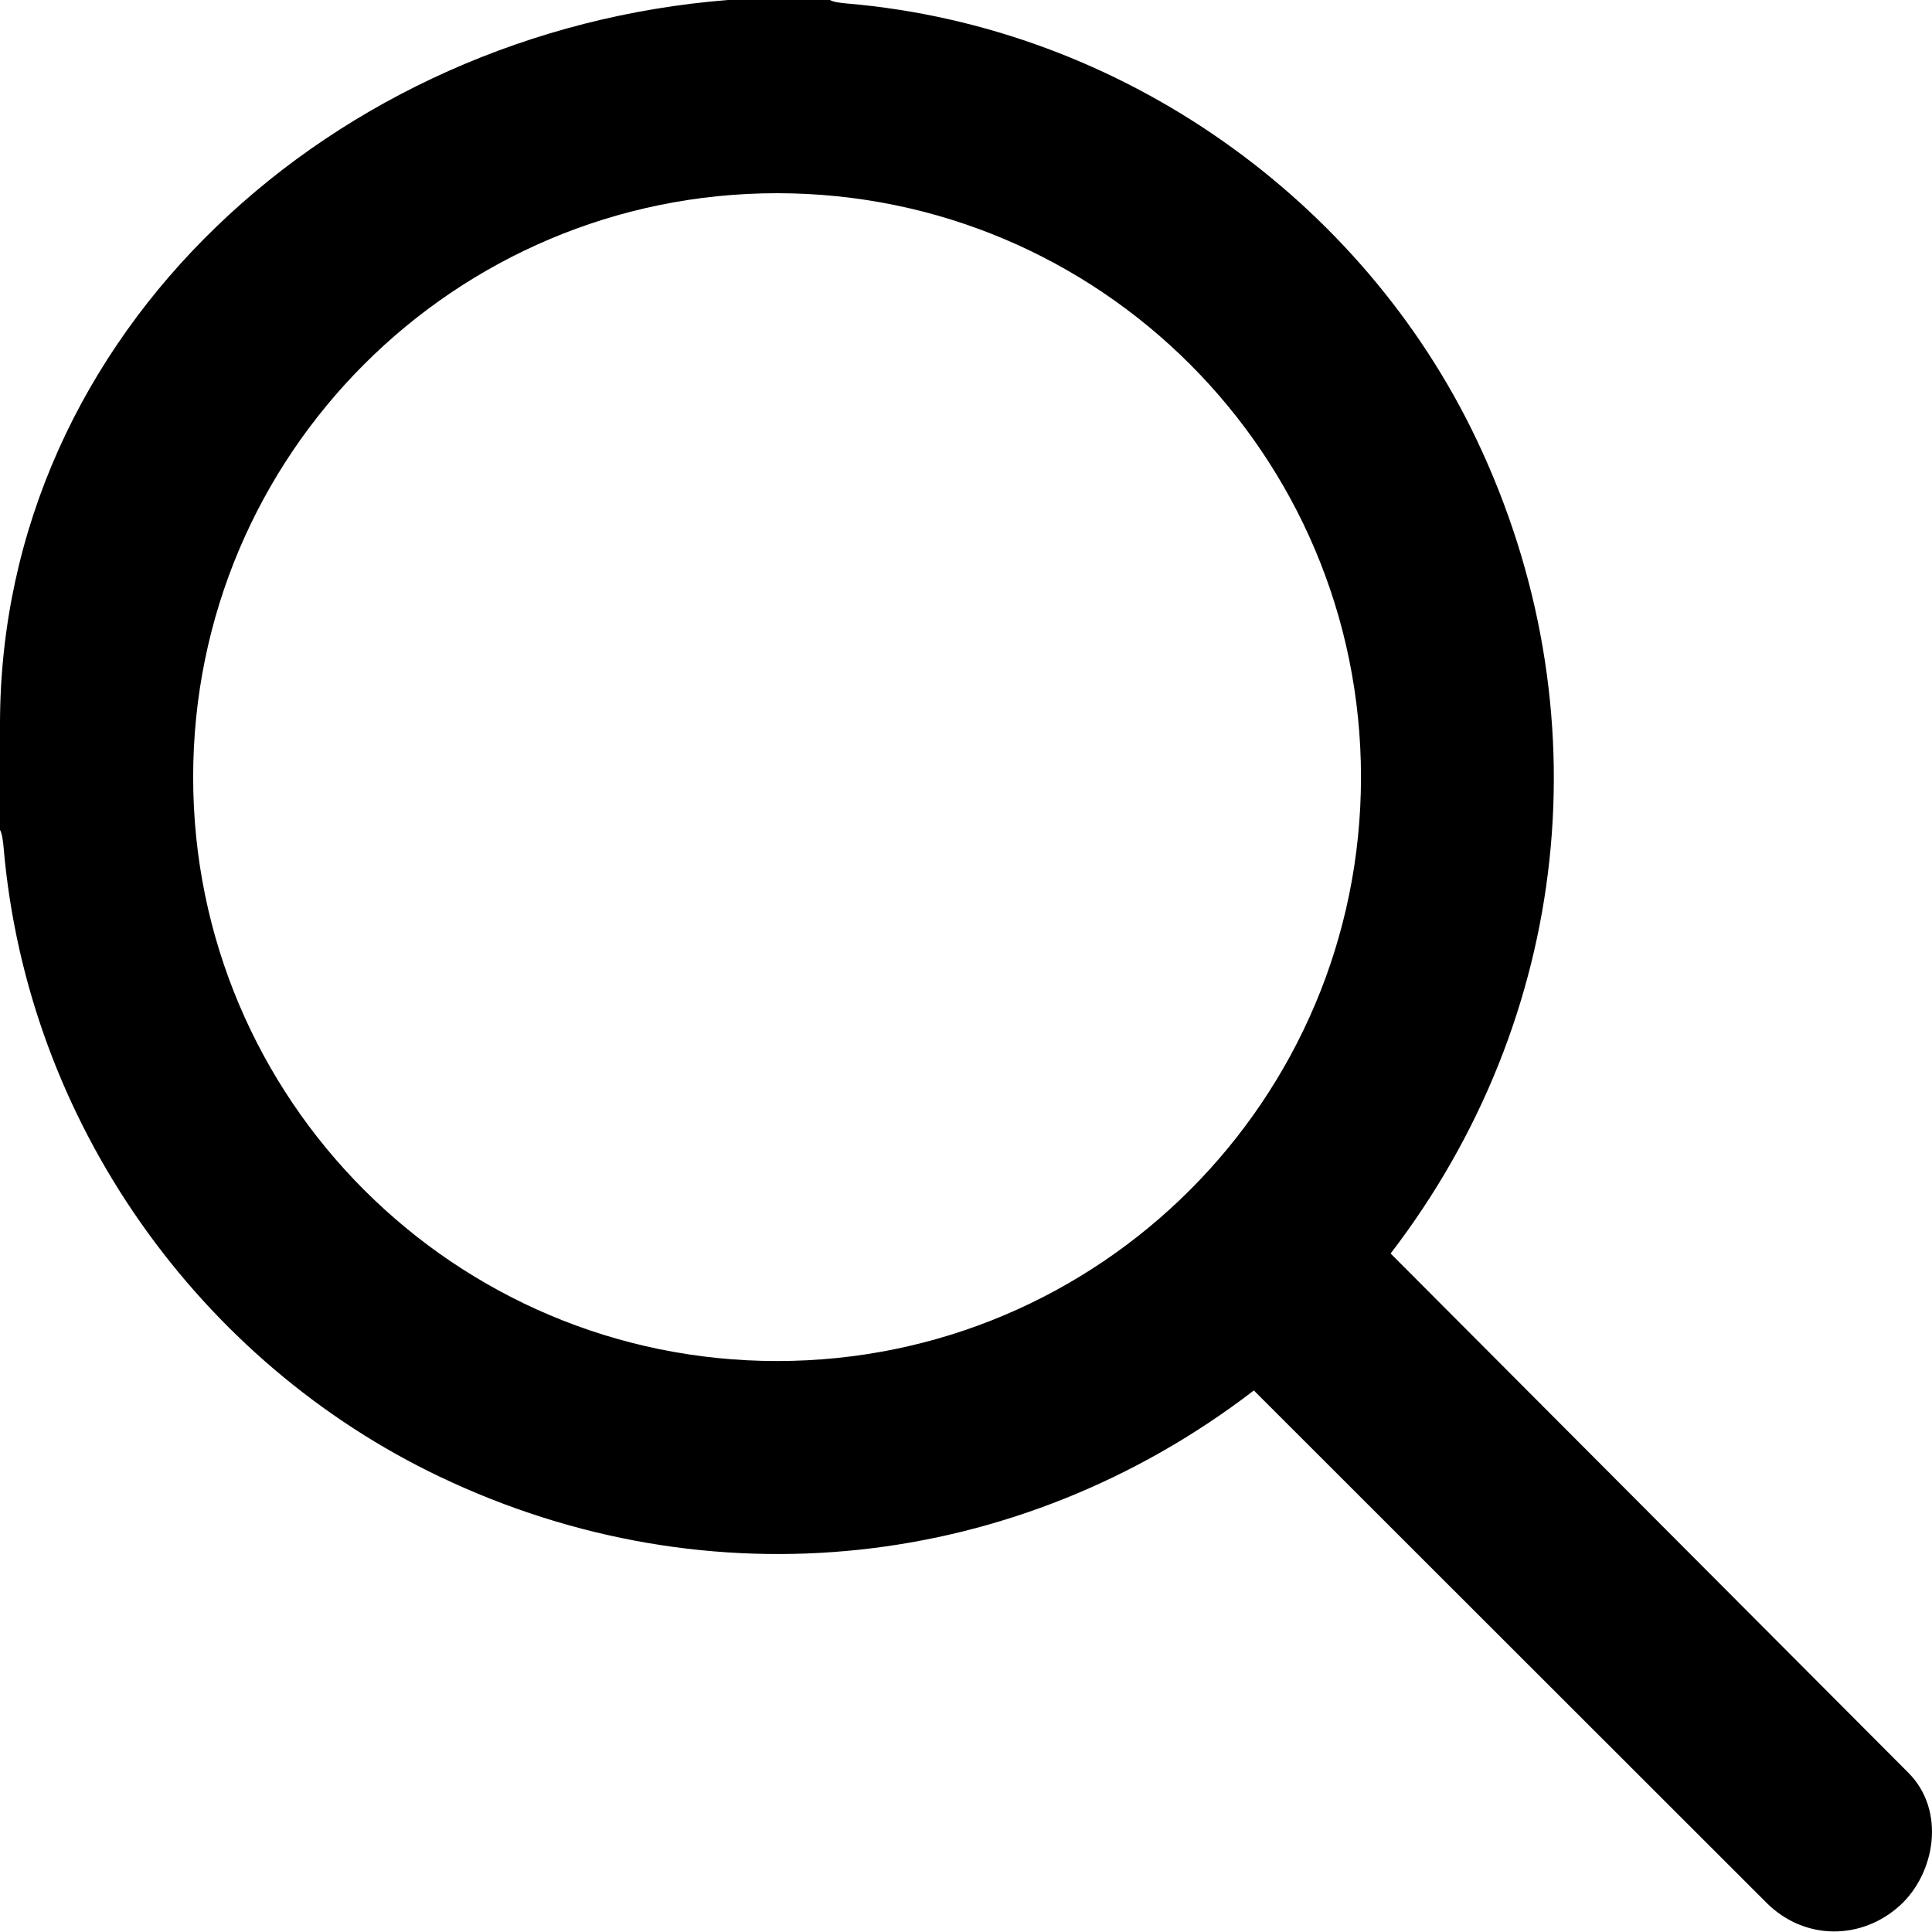
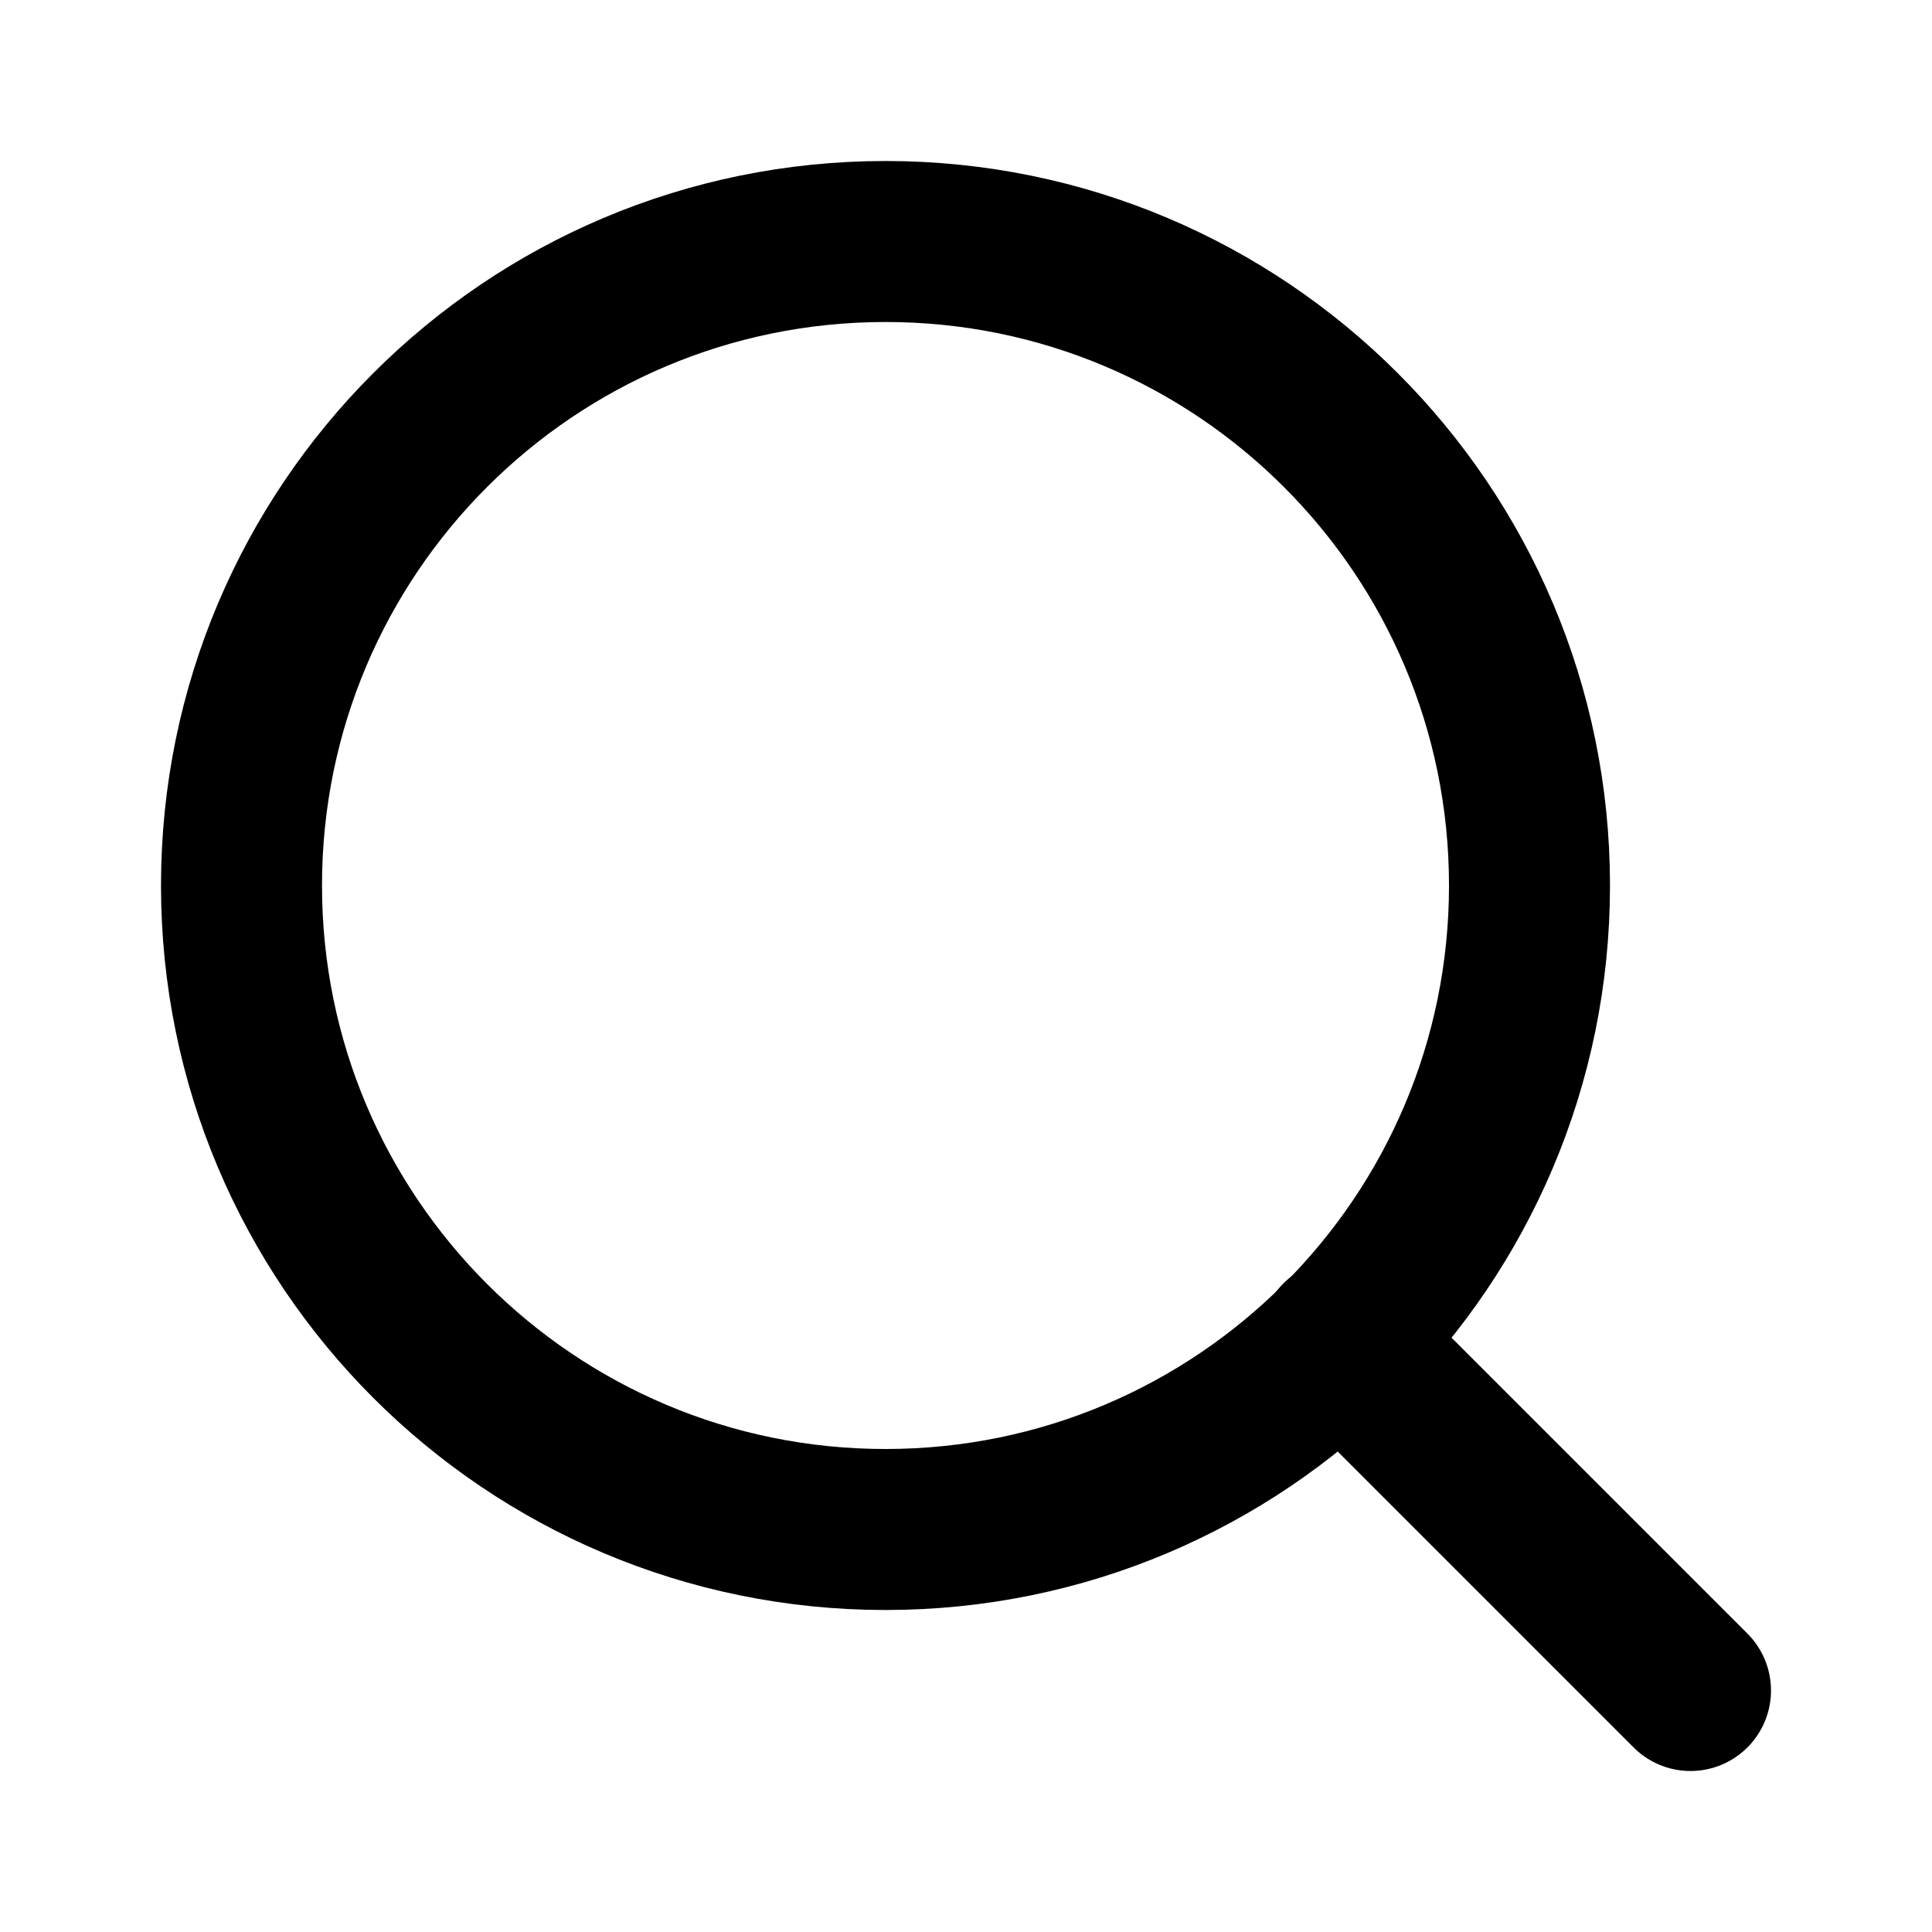
- <svg xmlns="http://www.w3.org/2000/svg" id="Layer_2" data-name="Layer 2" viewBox="0 0 383.38 383.27">
-   <g id="Layer_1-2" data-name="Layer 1">
-     <path d="M164.68,0c.76.43,2.19.59,3.47.7,54.59,4.68,102.26,39.12,124.81,86.43,25.58,53.66,18.8,114.96-17.01,161.61l102.74,103.04c7.52,7.54,5.27,19.98-1.62,26.29-7.59,6.96-18.97,7.06-26.52-.48l-101.74-101.67c-46.71,35.87-107.97,42.66-161.54,17.12C39.75,270.38,5.4,222.96.71,168.12c-.11-1.24-.28-2.68-.71-3.44v-20.96C0,65.77,66.46,6.16,144.47,0h20.21ZM270.07,154.21c0-64-51.88-115.87-115.87-115.87s-115.87,51.88-115.87,115.87,51.88,115.87,115.87,115.87,115.87-51.88,115.87-115.87Z" />
-   </g>
+ <svg width="24" height="24" viewBox="0 0 24 24" fill="none" stroke="currentColor" stroke-width="2" stroke-linecap="round" stroke-linejoin="round">
+   <circle cx="11" cy="11" r="8" />
+   <path d="m21 21-4.35-4.35" />
</svg>
